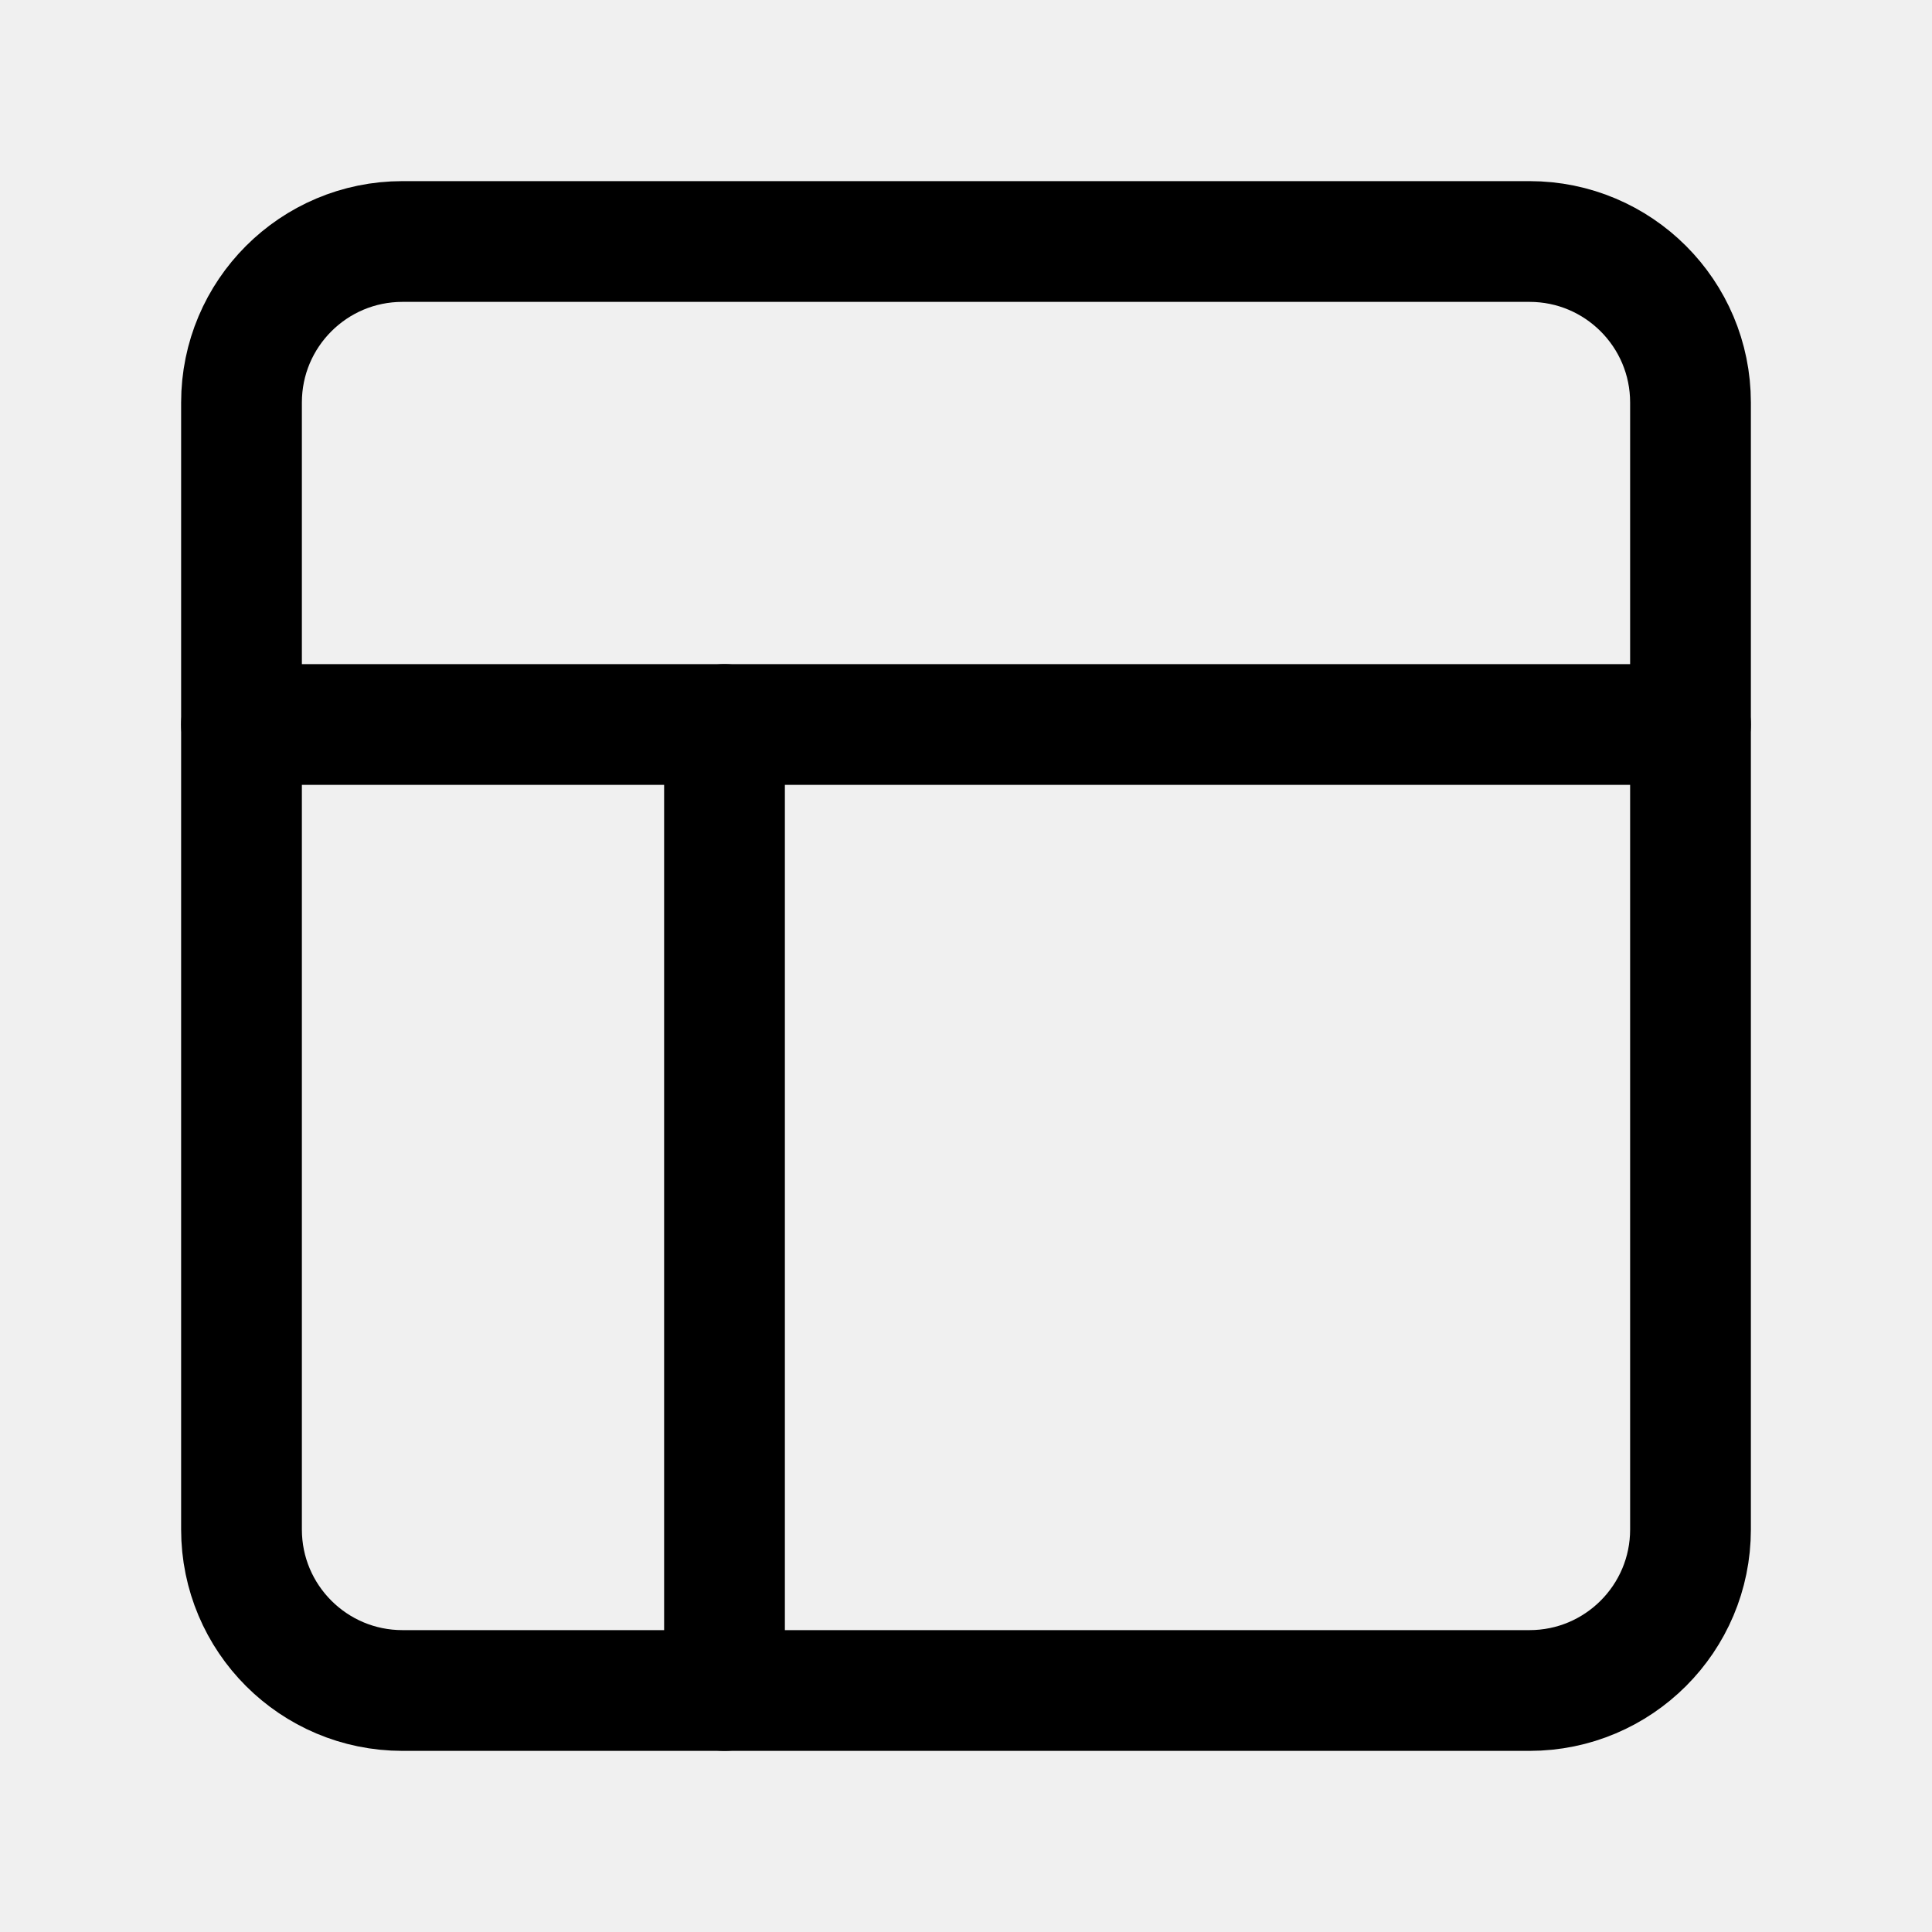
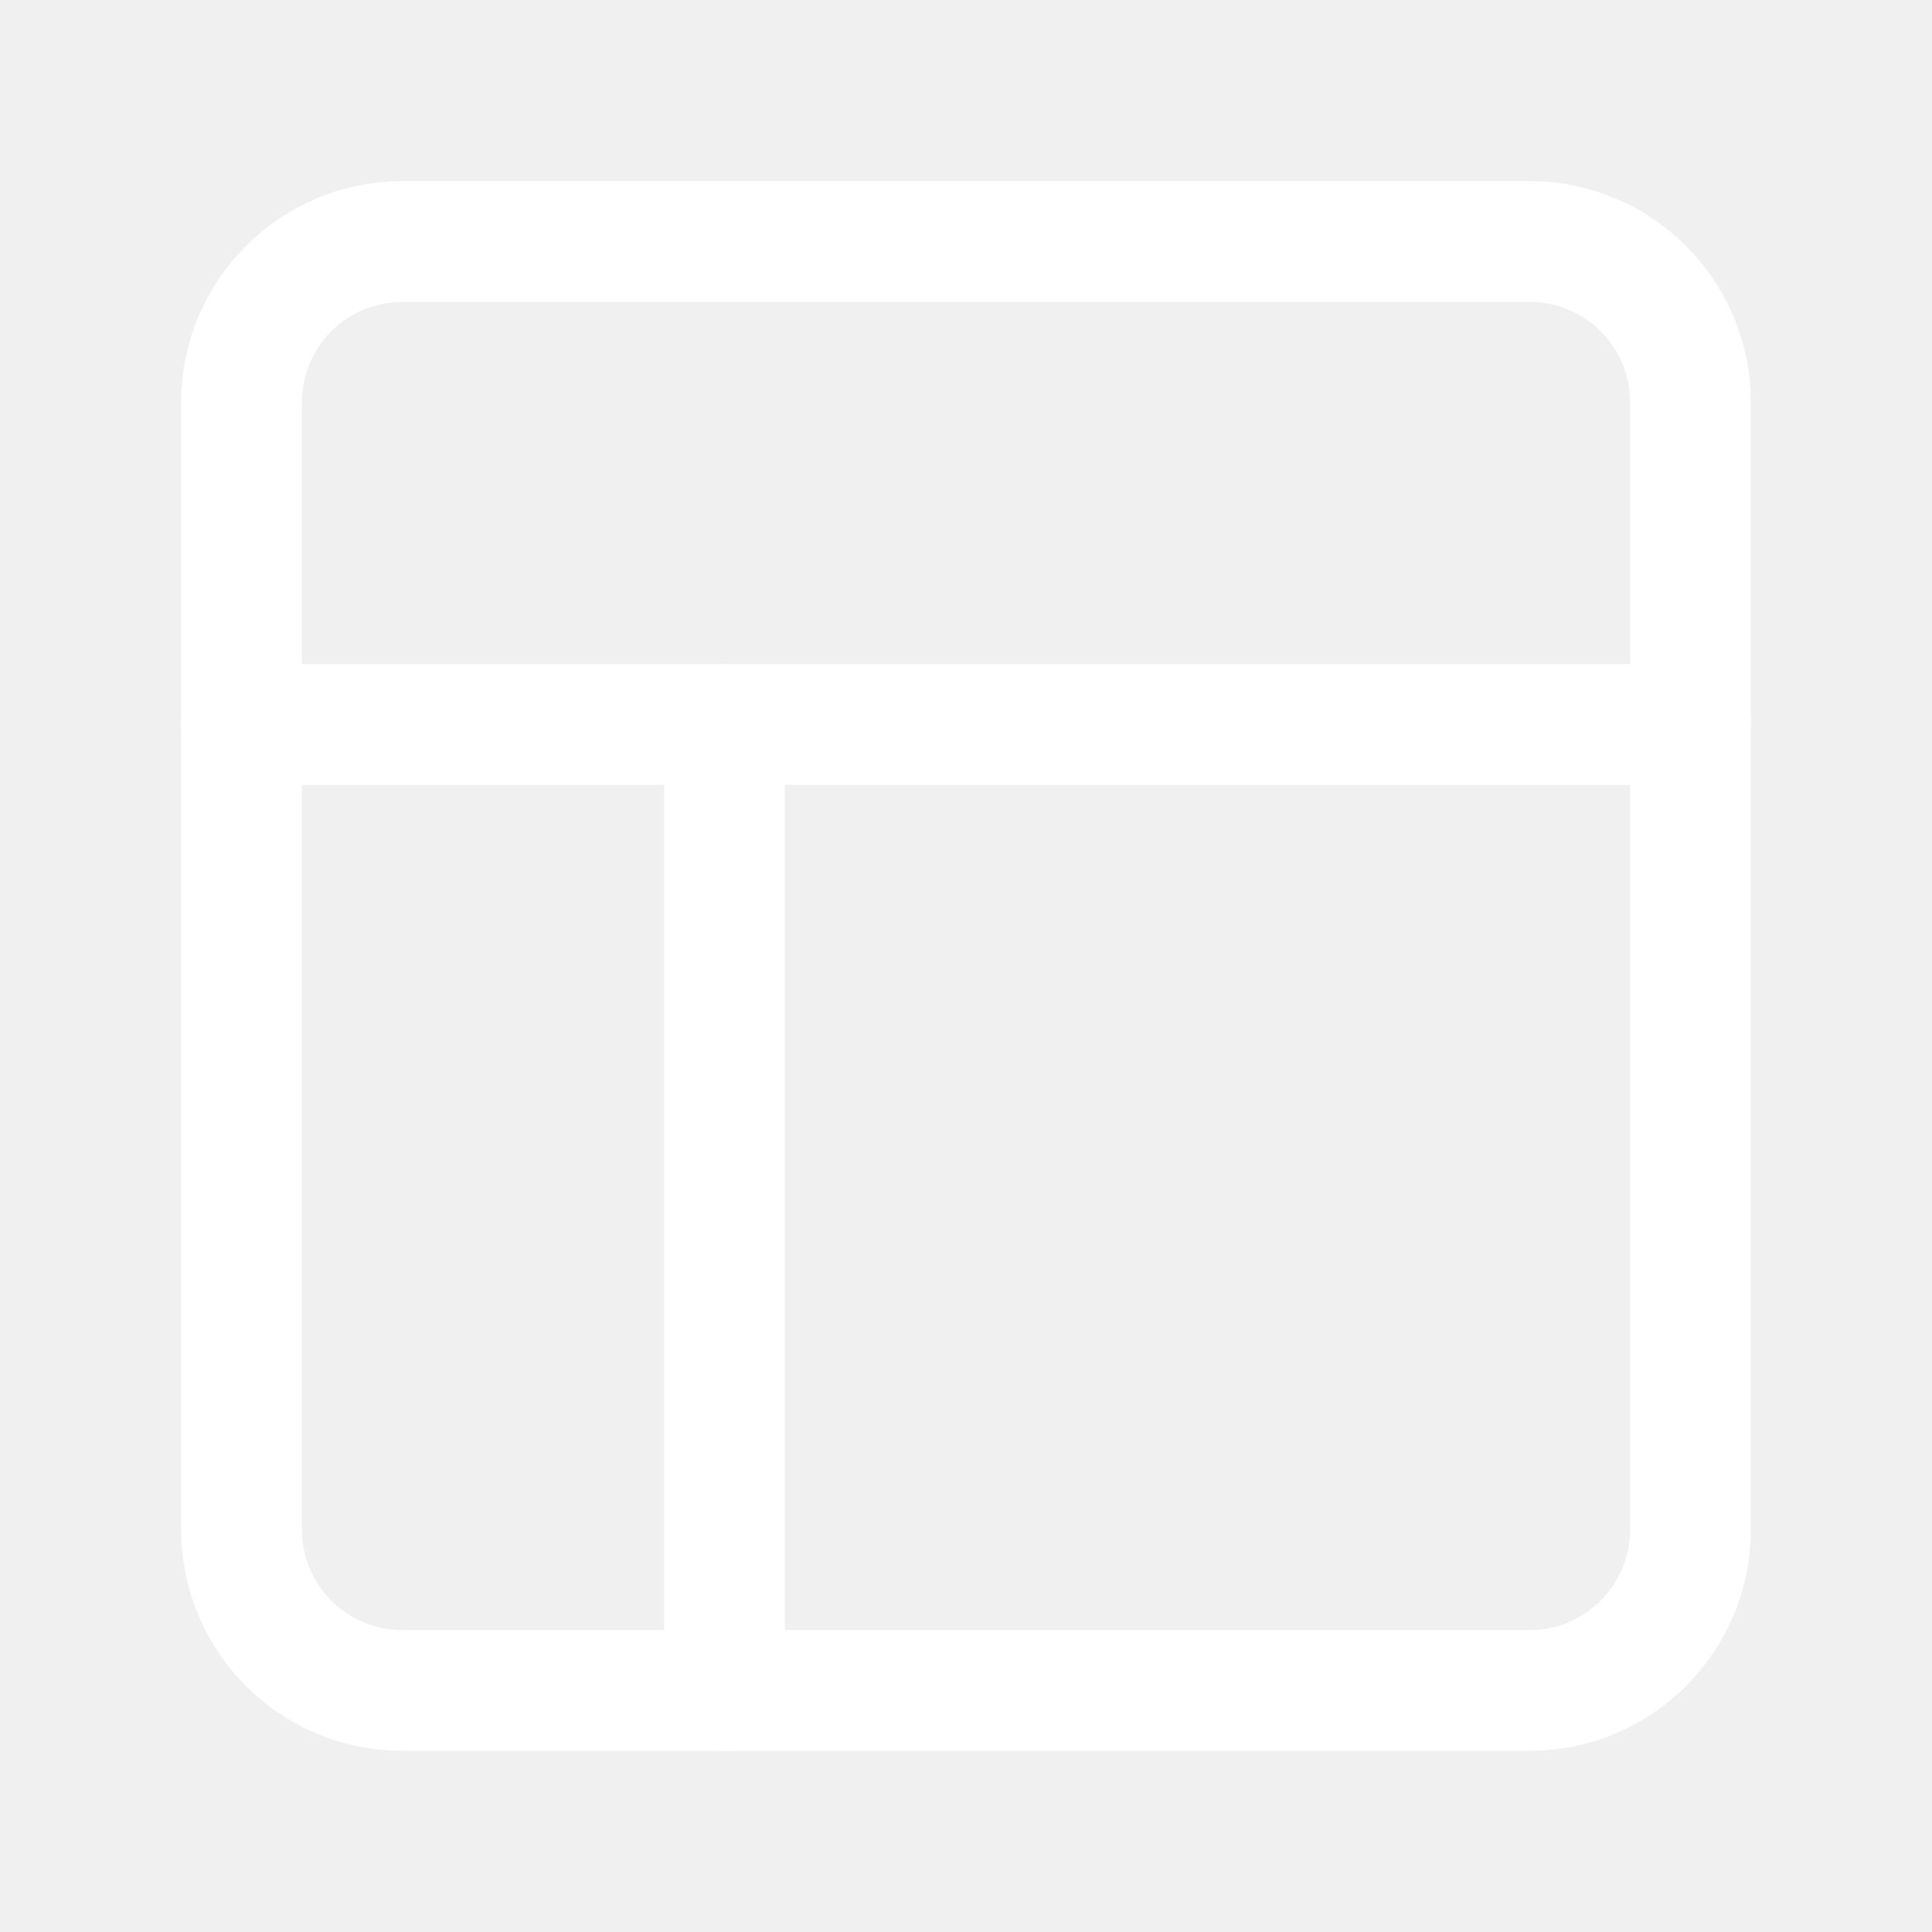
- <svg xmlns="http://www.w3.org/2000/svg" width="100" height="100" viewBox="0 0 24 24" fill="none" stroke="currentColor" stroke-width="1.5" stroke-linecap="round" stroke-linejoin="round" class="feather feather-layout">
+ <svg xmlns="http://www.w3.org/2000/svg" width="100" height="100" viewBox="0 0 24 24" fill="none" stroke="white" stroke-width="1.5" stroke-linecap="round" stroke-linejoin="round" class="feather feather-layout">
  <rect x="3" y="3" width="18" height="18" rx="2" ry="2" />
  <line x1="3" y1="9" x2="21" y2="9" />
  <line x1="9" y1="21" x2="9" y2="9" />
</svg>
